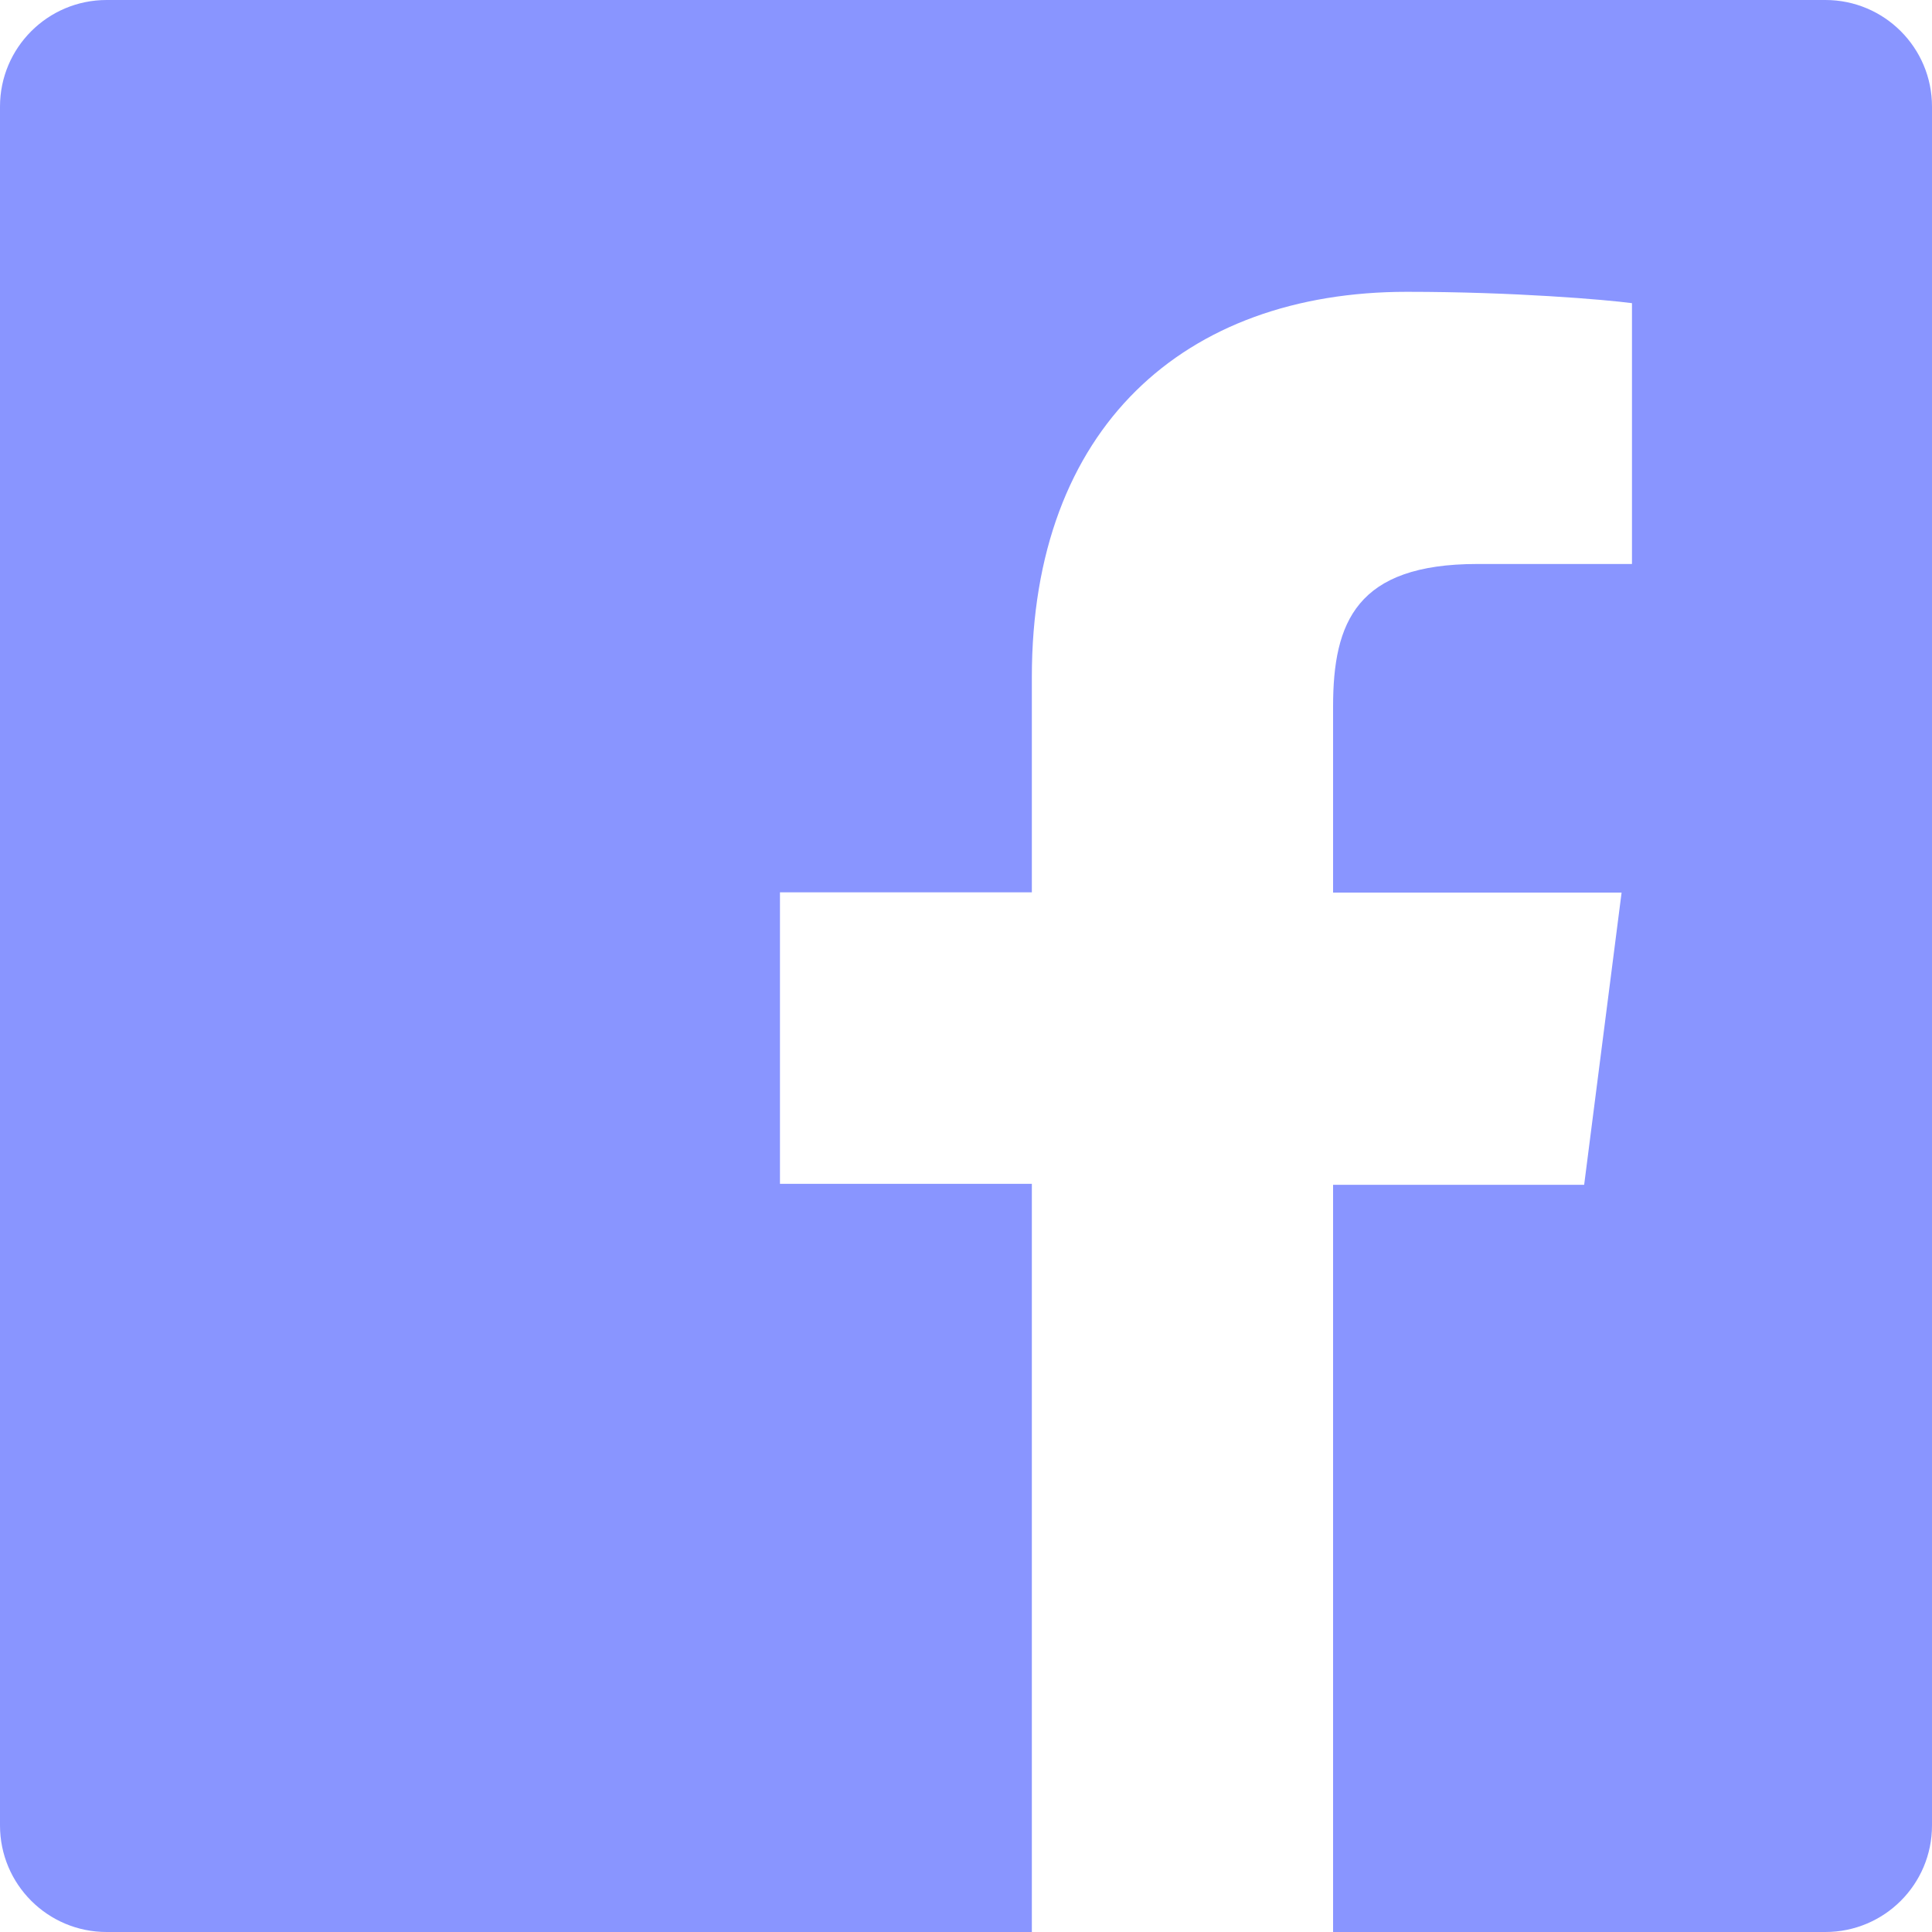
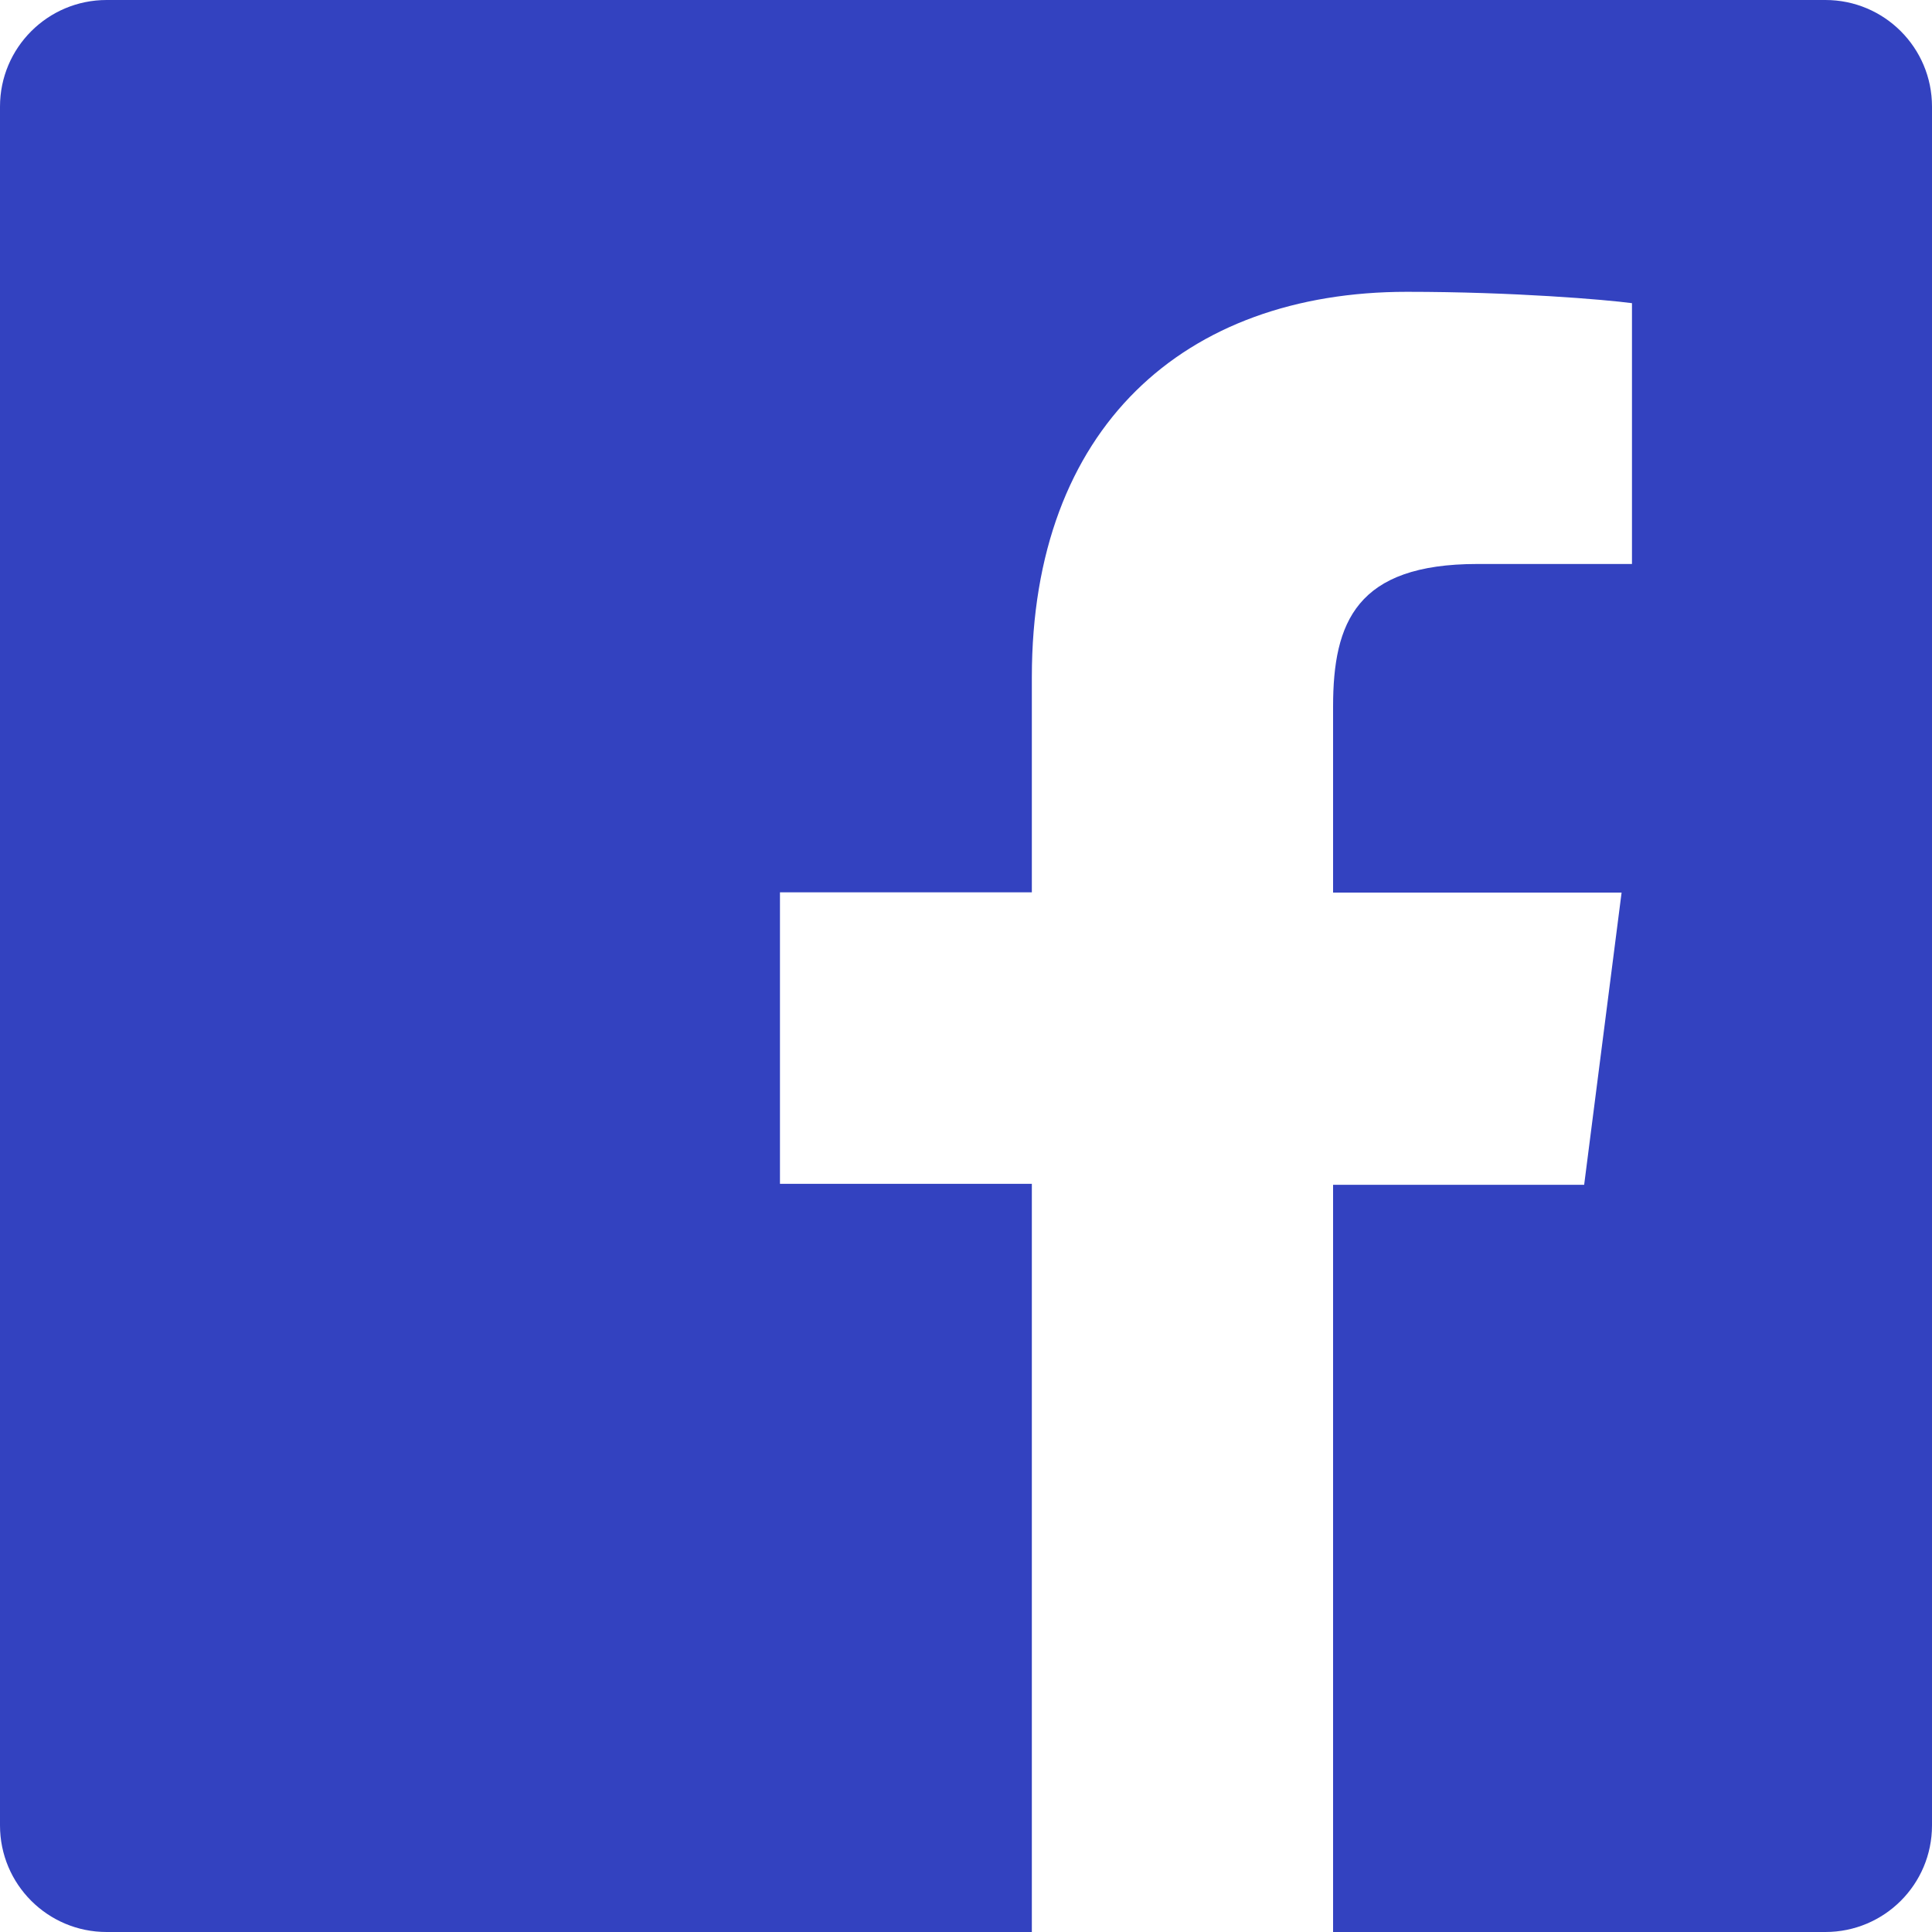
<svg xmlns="http://www.w3.org/2000/svg" viewBox="0 0 24 24" preserveAspectRatio="xMidYMid meet">
-   <path fill="#8995ff" d="M22.676 0H1.324C.593 0 0 .593 0 1.324v21.352C0 23.408.593 24 1.324 24h11.494v-9.294H9.689v-3.621h3.129V8.41c0-3.099 1.894-4.785 4.659-4.785 1.325 0 2.464.097 2.796.141v3.24h-1.921c-1.5 0-1.792.721-1.792 1.771v2.311h3.584l-.465 3.63H16.56V24h6.115c.733 0 1.325-.592 1.325-1.324V1.324C24 .593 23.408 0 22.676 0" />
+   <path fill="#3342c0" d="M22.676 0H1.324C.593 0 0 .593 0 1.324v21.352C0 23.408.593 24 1.324 24h11.494v-9.294H9.689v-3.621h3.129V8.41c0-3.099 1.894-4.785 4.659-4.785 1.325 0 2.464.097 2.796.141v3.24h-1.921c-1.5 0-1.792.721-1.792 1.771v2.311h3.584l-.465 3.63H16.56V24h6.115c.733 0 1.325-.592 1.325-1.324V1.324C24 .593 23.408 0 22.676 0" />
</svg>
